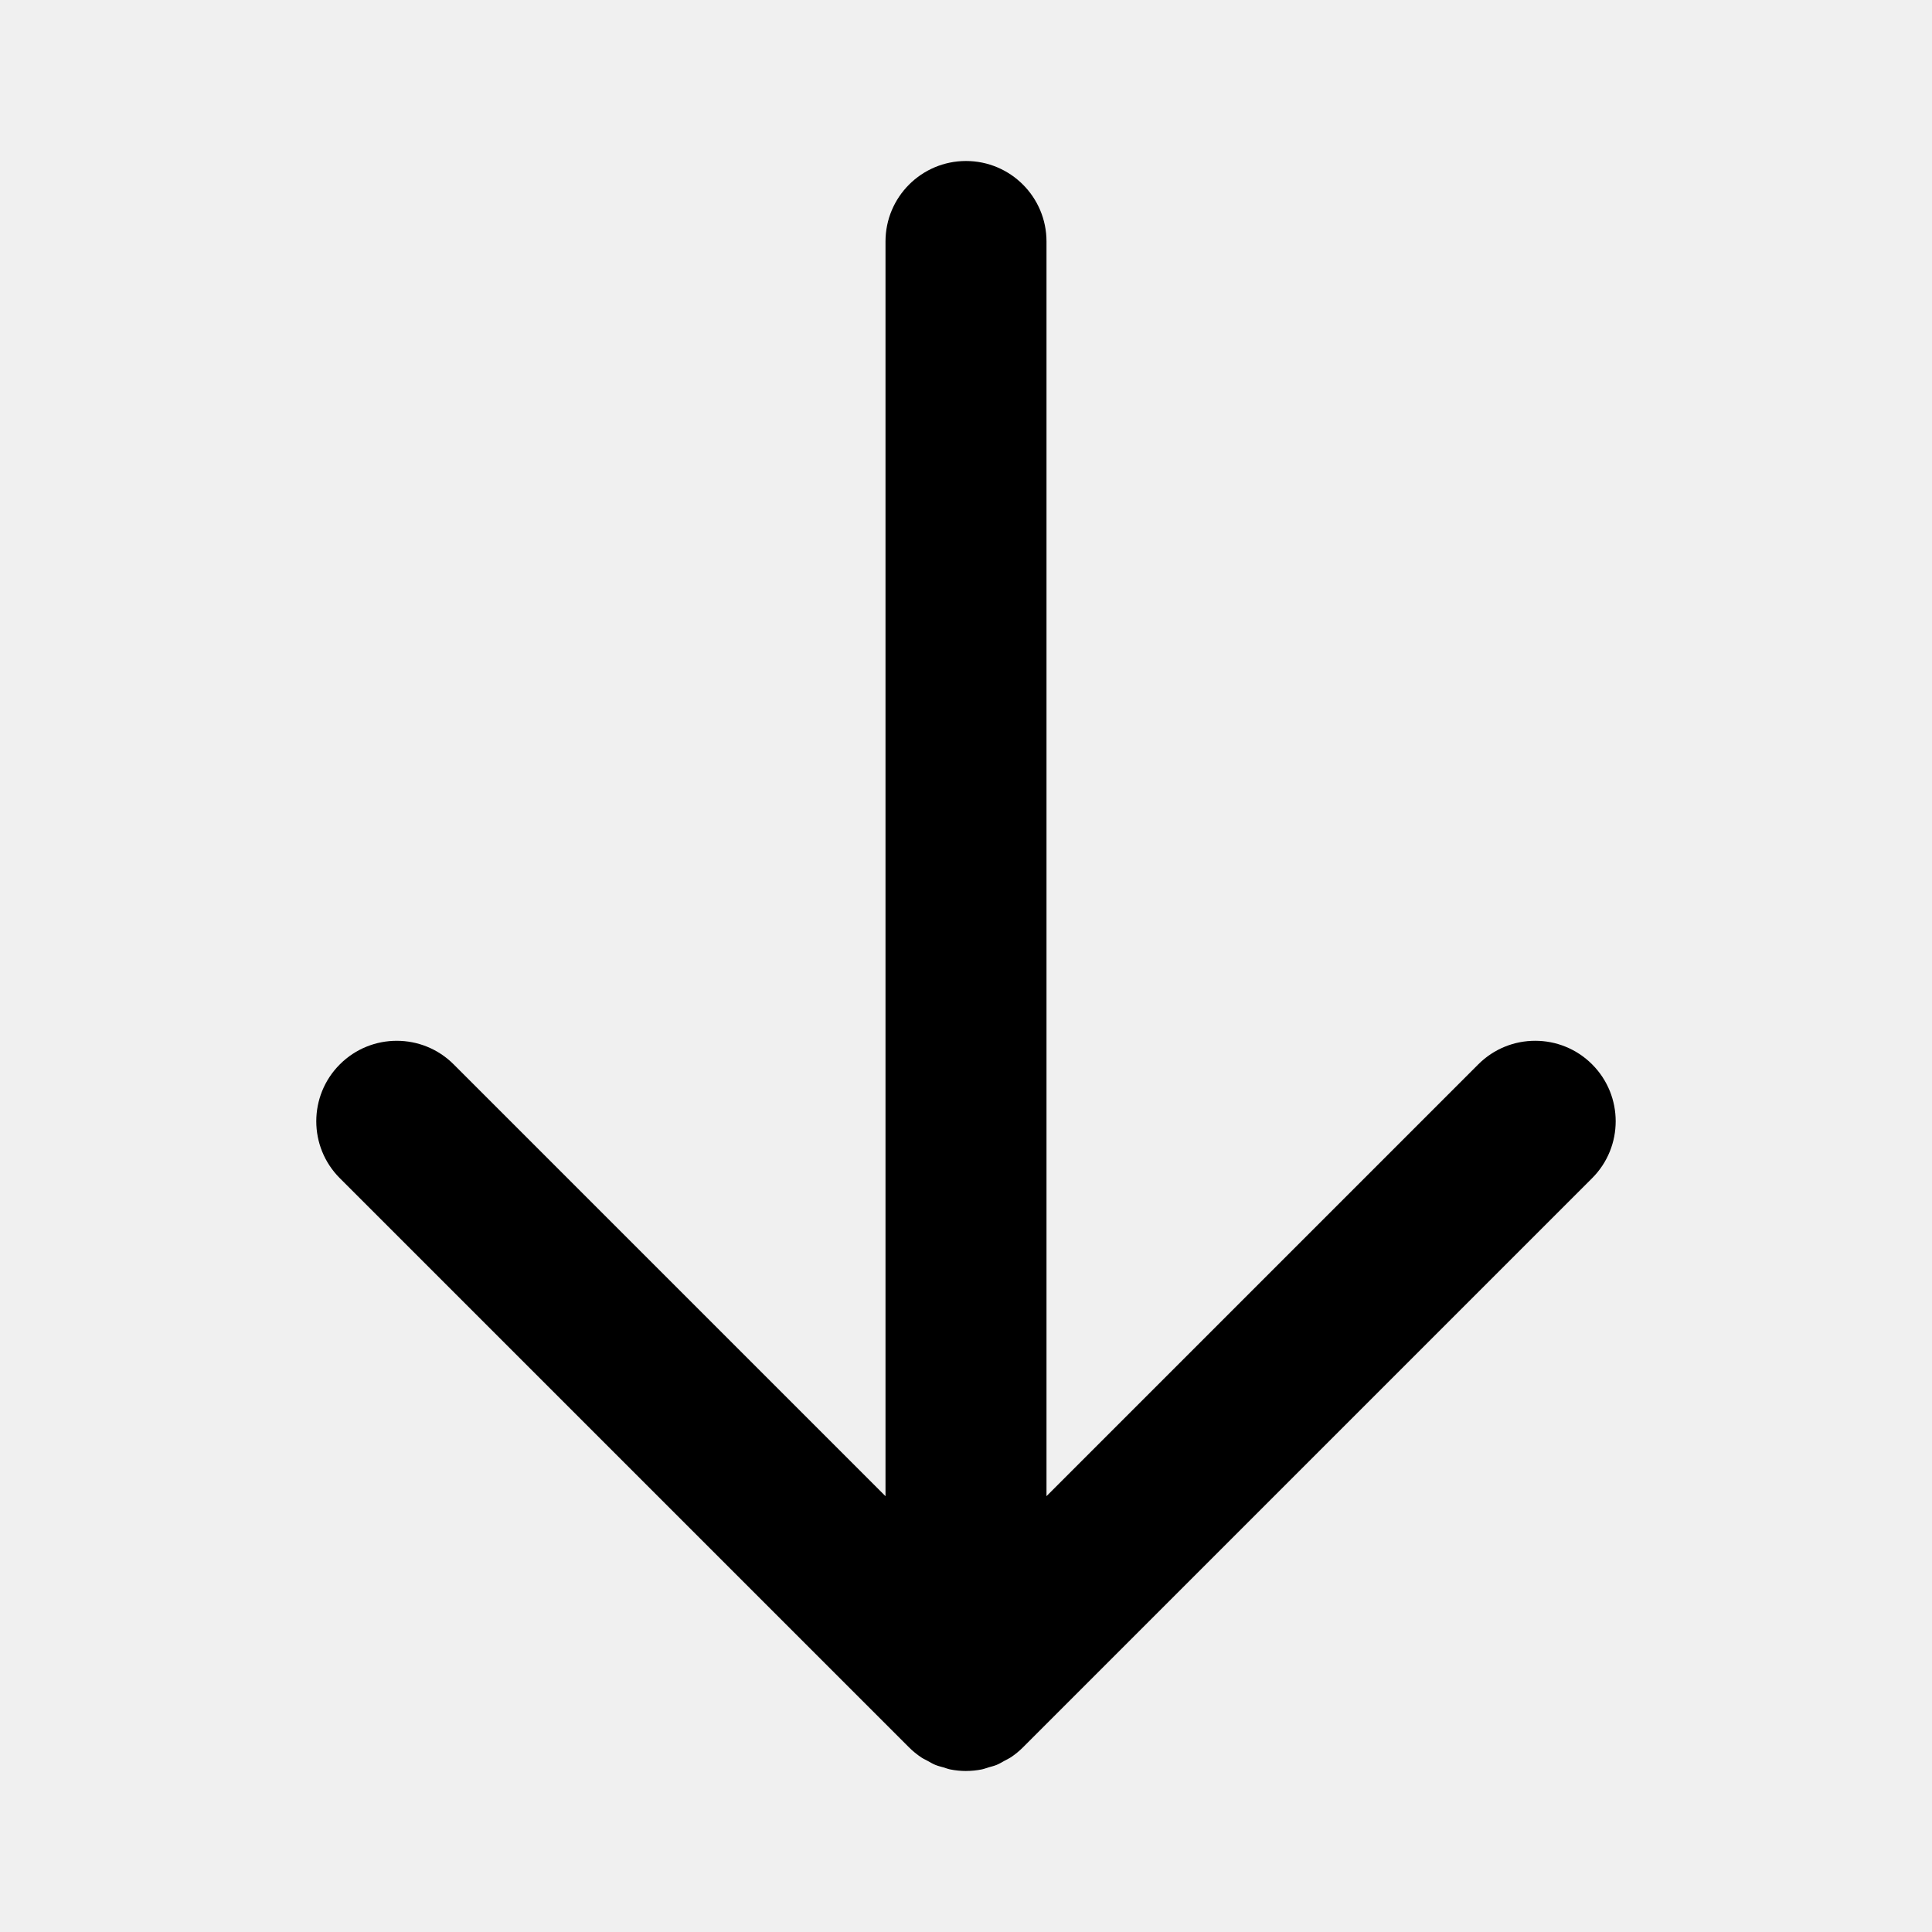
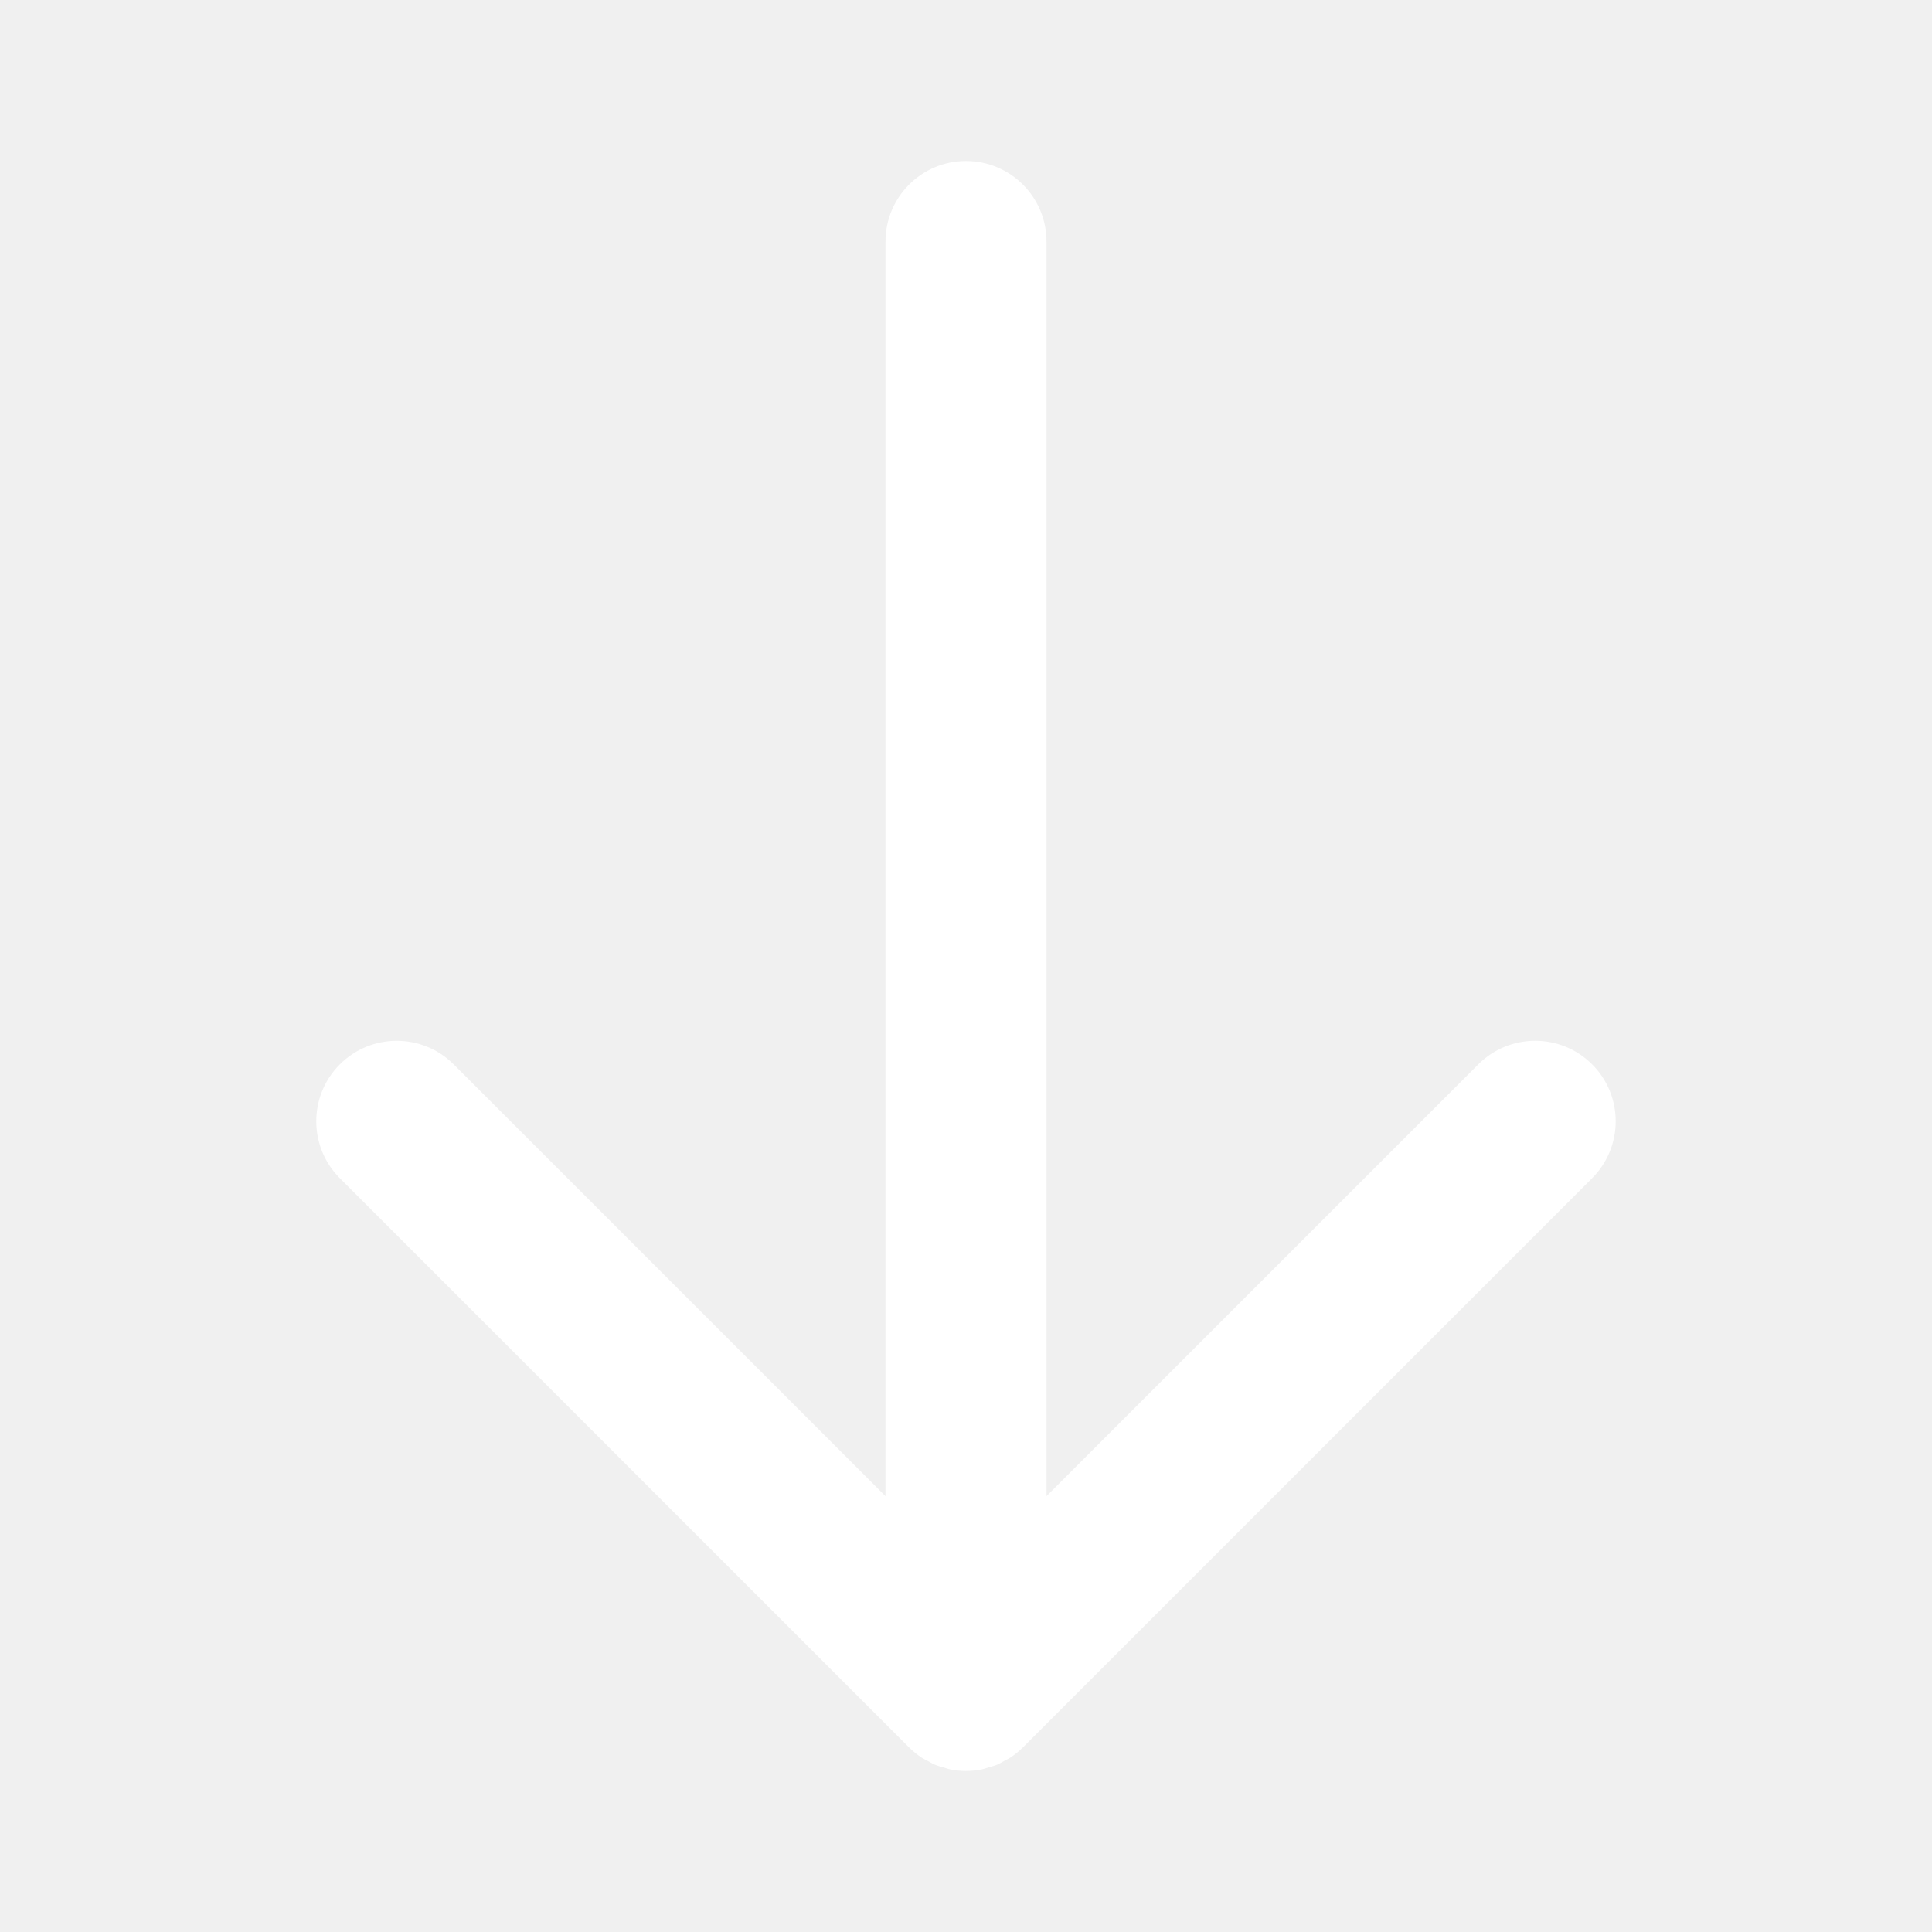
<svg xmlns="http://www.w3.org/2000/svg" enable-background="new 0 0 96 96" height="96px" id="arrow_down" version="1.1" viewBox="0 0 96 96" width="96px" xml:space="preserve">
-   <path d="M44,12v62.344L22.543,52.888c-1.561-1.562-4.094-1.562-5.656-0.001c-1.562,1.562-1.562,4.096,0,5.658l28.284,28.283l0,0  c0.186,0.186,0.391,0.352,0.609,0.498c0.101,0.067,0.21,0.114,0.315,0.172c0.124,0.066,0.242,0.142,0.373,0.195  c0.135,0.057,0.275,0.089,0.415,0.129c0.111,0.033,0.216,0.076,0.331,0.099C47.474,87.973,47.737,88,48,88l0,0  c0.003,0,0.006-0.001,0.009-0.001c0.259-0.001,0.519-0.027,0.774-0.078c0.12-0.024,0.231-0.069,0.348-0.104  c0.133-0.039,0.268-0.069,0.397-0.123c0.139-0.058,0.265-0.136,0.396-0.208c0.098-0.054,0.198-0.097,0.292-0.159  c0.221-0.146,0.427-0.314,0.614-0.501l28.281-28.282c1.562-1.562,1.562-4.095,0.001-5.657c-1.562-1.562-4.095-1.562-5.657,0  L52,74.343V12c0-2.209-1.791-4-4-4S44,9.791,44,12z" />
+   <path d="M44,12v62.344L22.543,52.888c-1.561-1.562-4.094-1.562-5.656-0.001c-1.562,1.562-1.562,4.096,0,5.658l28.284,28.283l0,0  c0.186,0.186,0.391,0.352,0.609,0.498c0.101,0.067,0.21,0.114,0.315,0.172c0.124,0.066,0.242,0.142,0.373,0.195  c0.135,0.057,0.275,0.089,0.415,0.129c0.111,0.033,0.216,0.076,0.331,0.099C47.474,87.973,47.737,88,48,88l0,0  c0.003,0,0.006-0.001,0.009-0.001c0.259-0.001,0.519-0.027,0.774-0.078c0.12-0.024,0.231-0.069,0.348-0.104  c0.133-0.039,0.268-0.069,0.397-0.123c0.139-0.058,0.265-0.136,0.396-0.208c0.098-0.054,0.198-0.097,0.292-0.159  c0.221-0.146,0.427-0.314,0.614-0.501l28.281-28.282c1.562-1.562,1.562-4.095,0.001-5.657c-1.562-1.562-4.095-1.562-5.657,0  L52,74.343V12c0-2.209-1.791-4-4-4S44,9.791,44,12z" fill="white" />
</svg>
